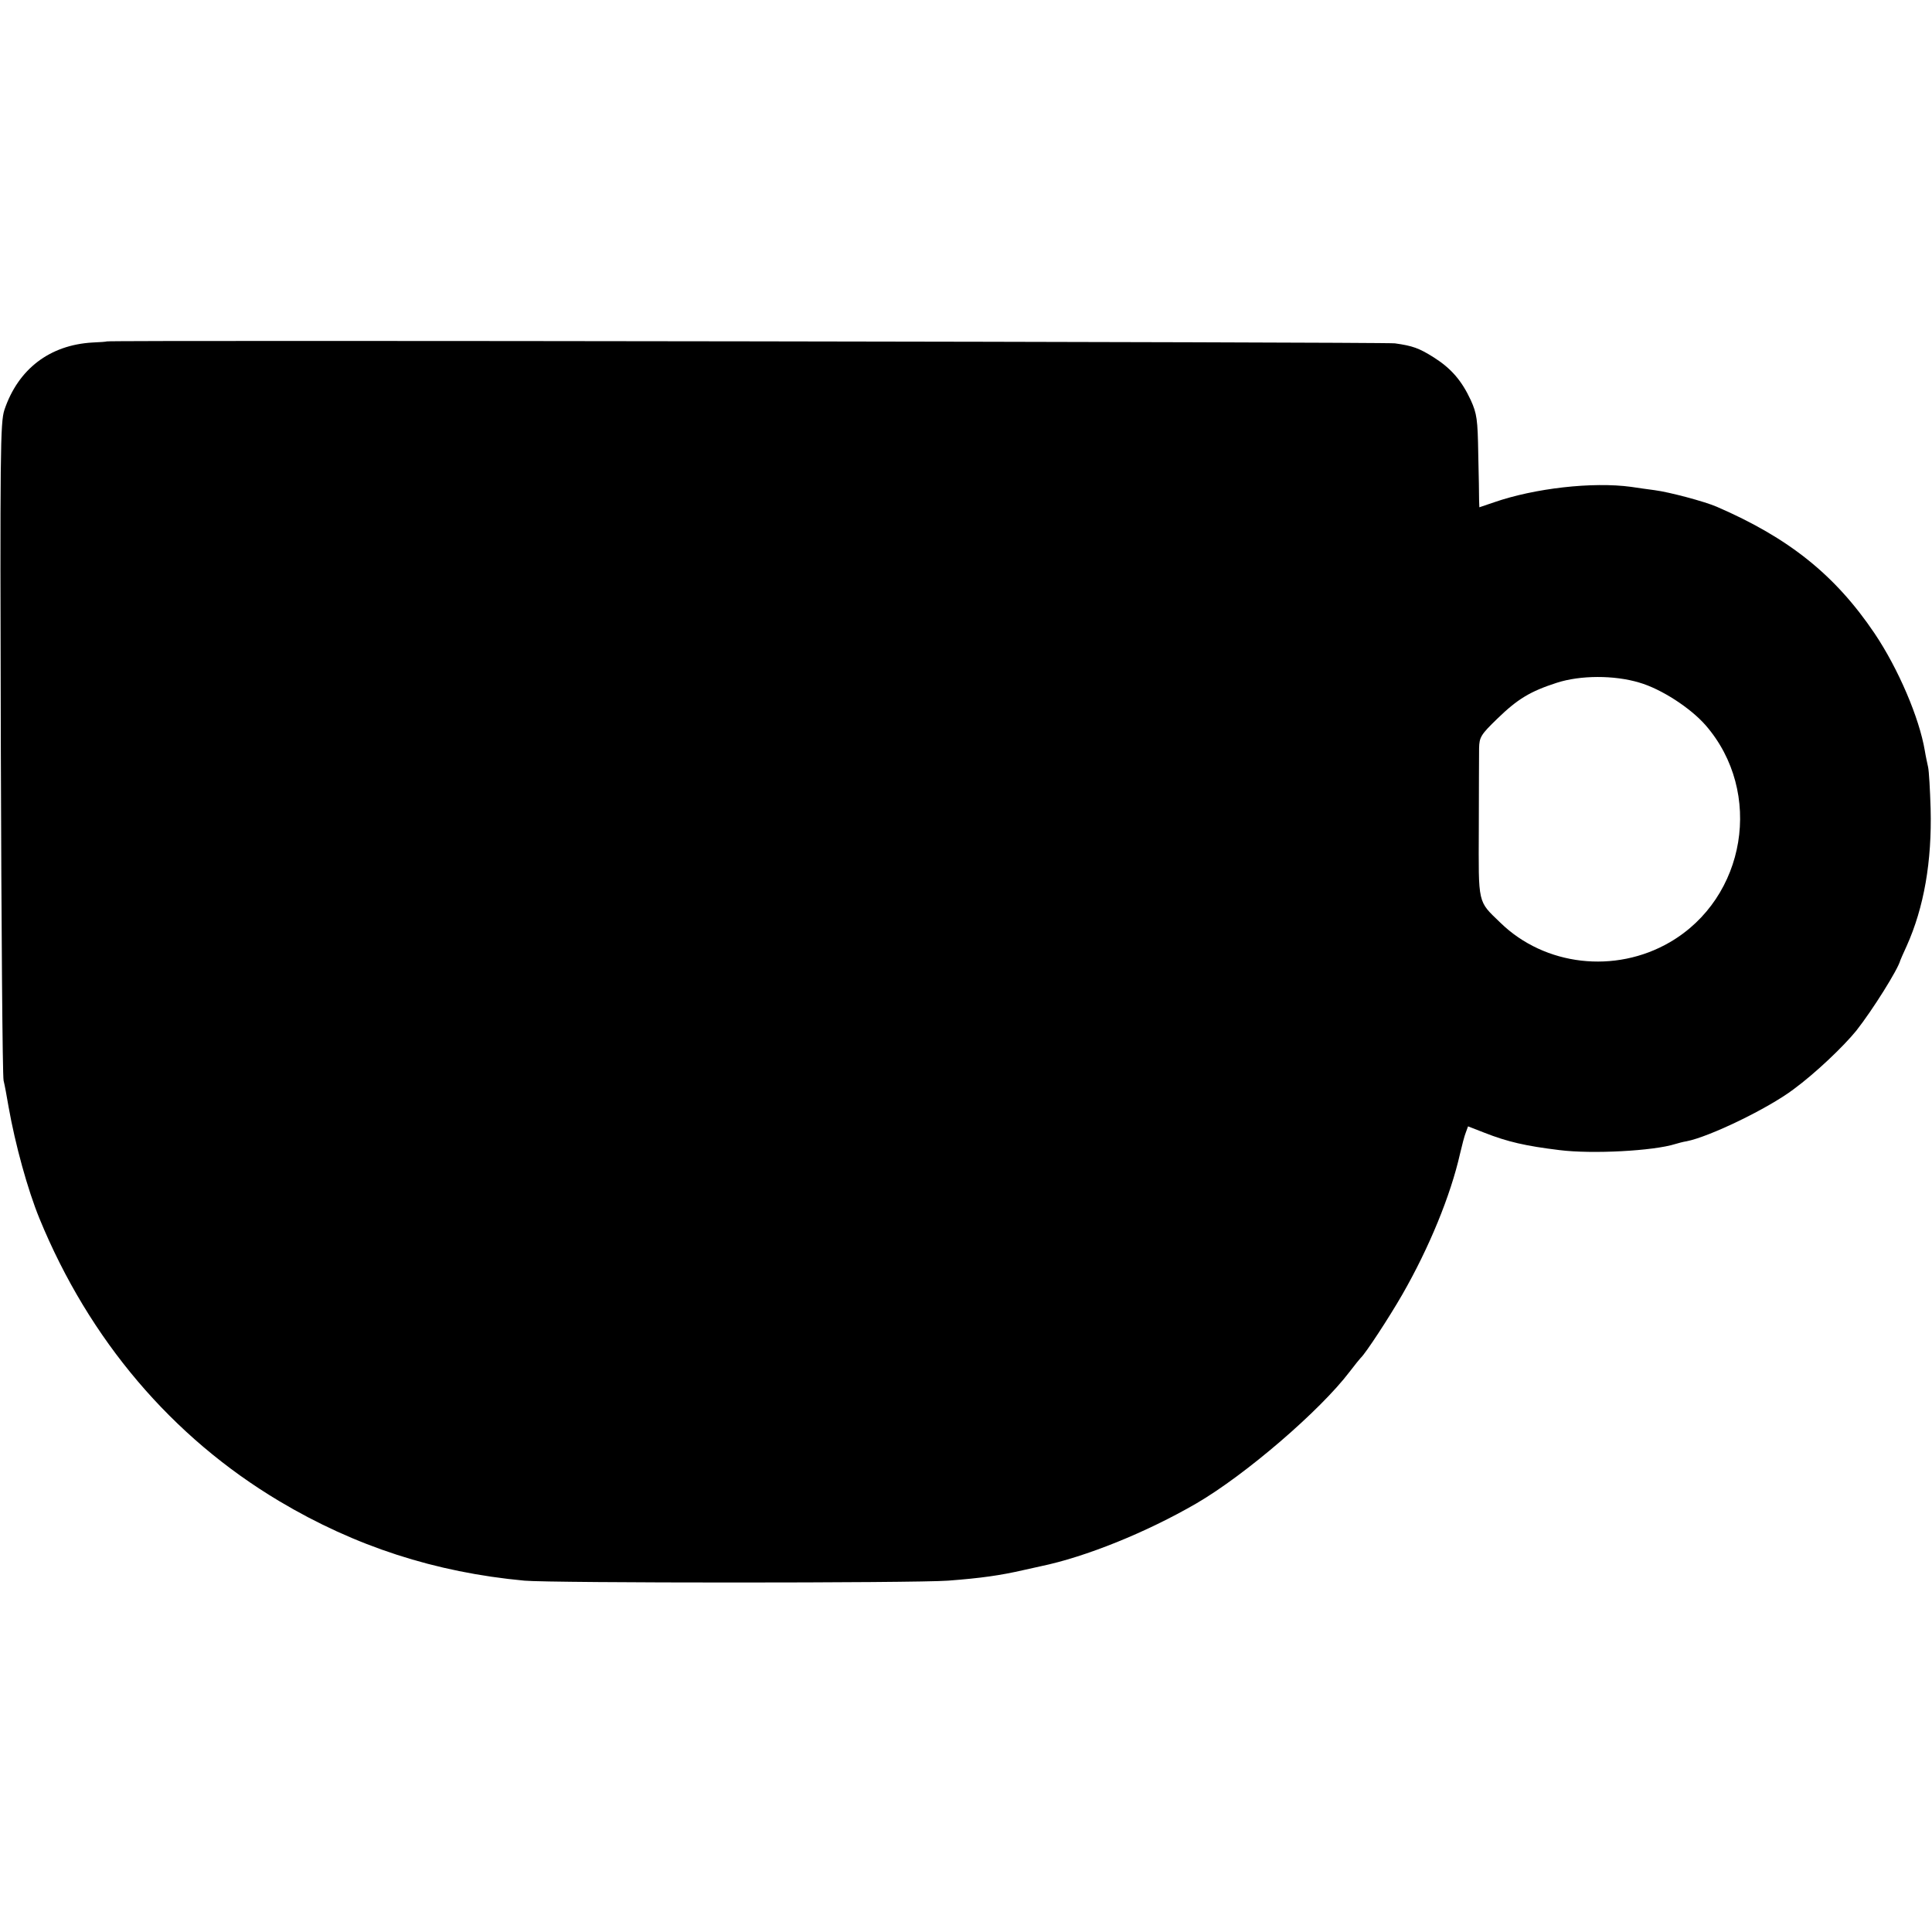
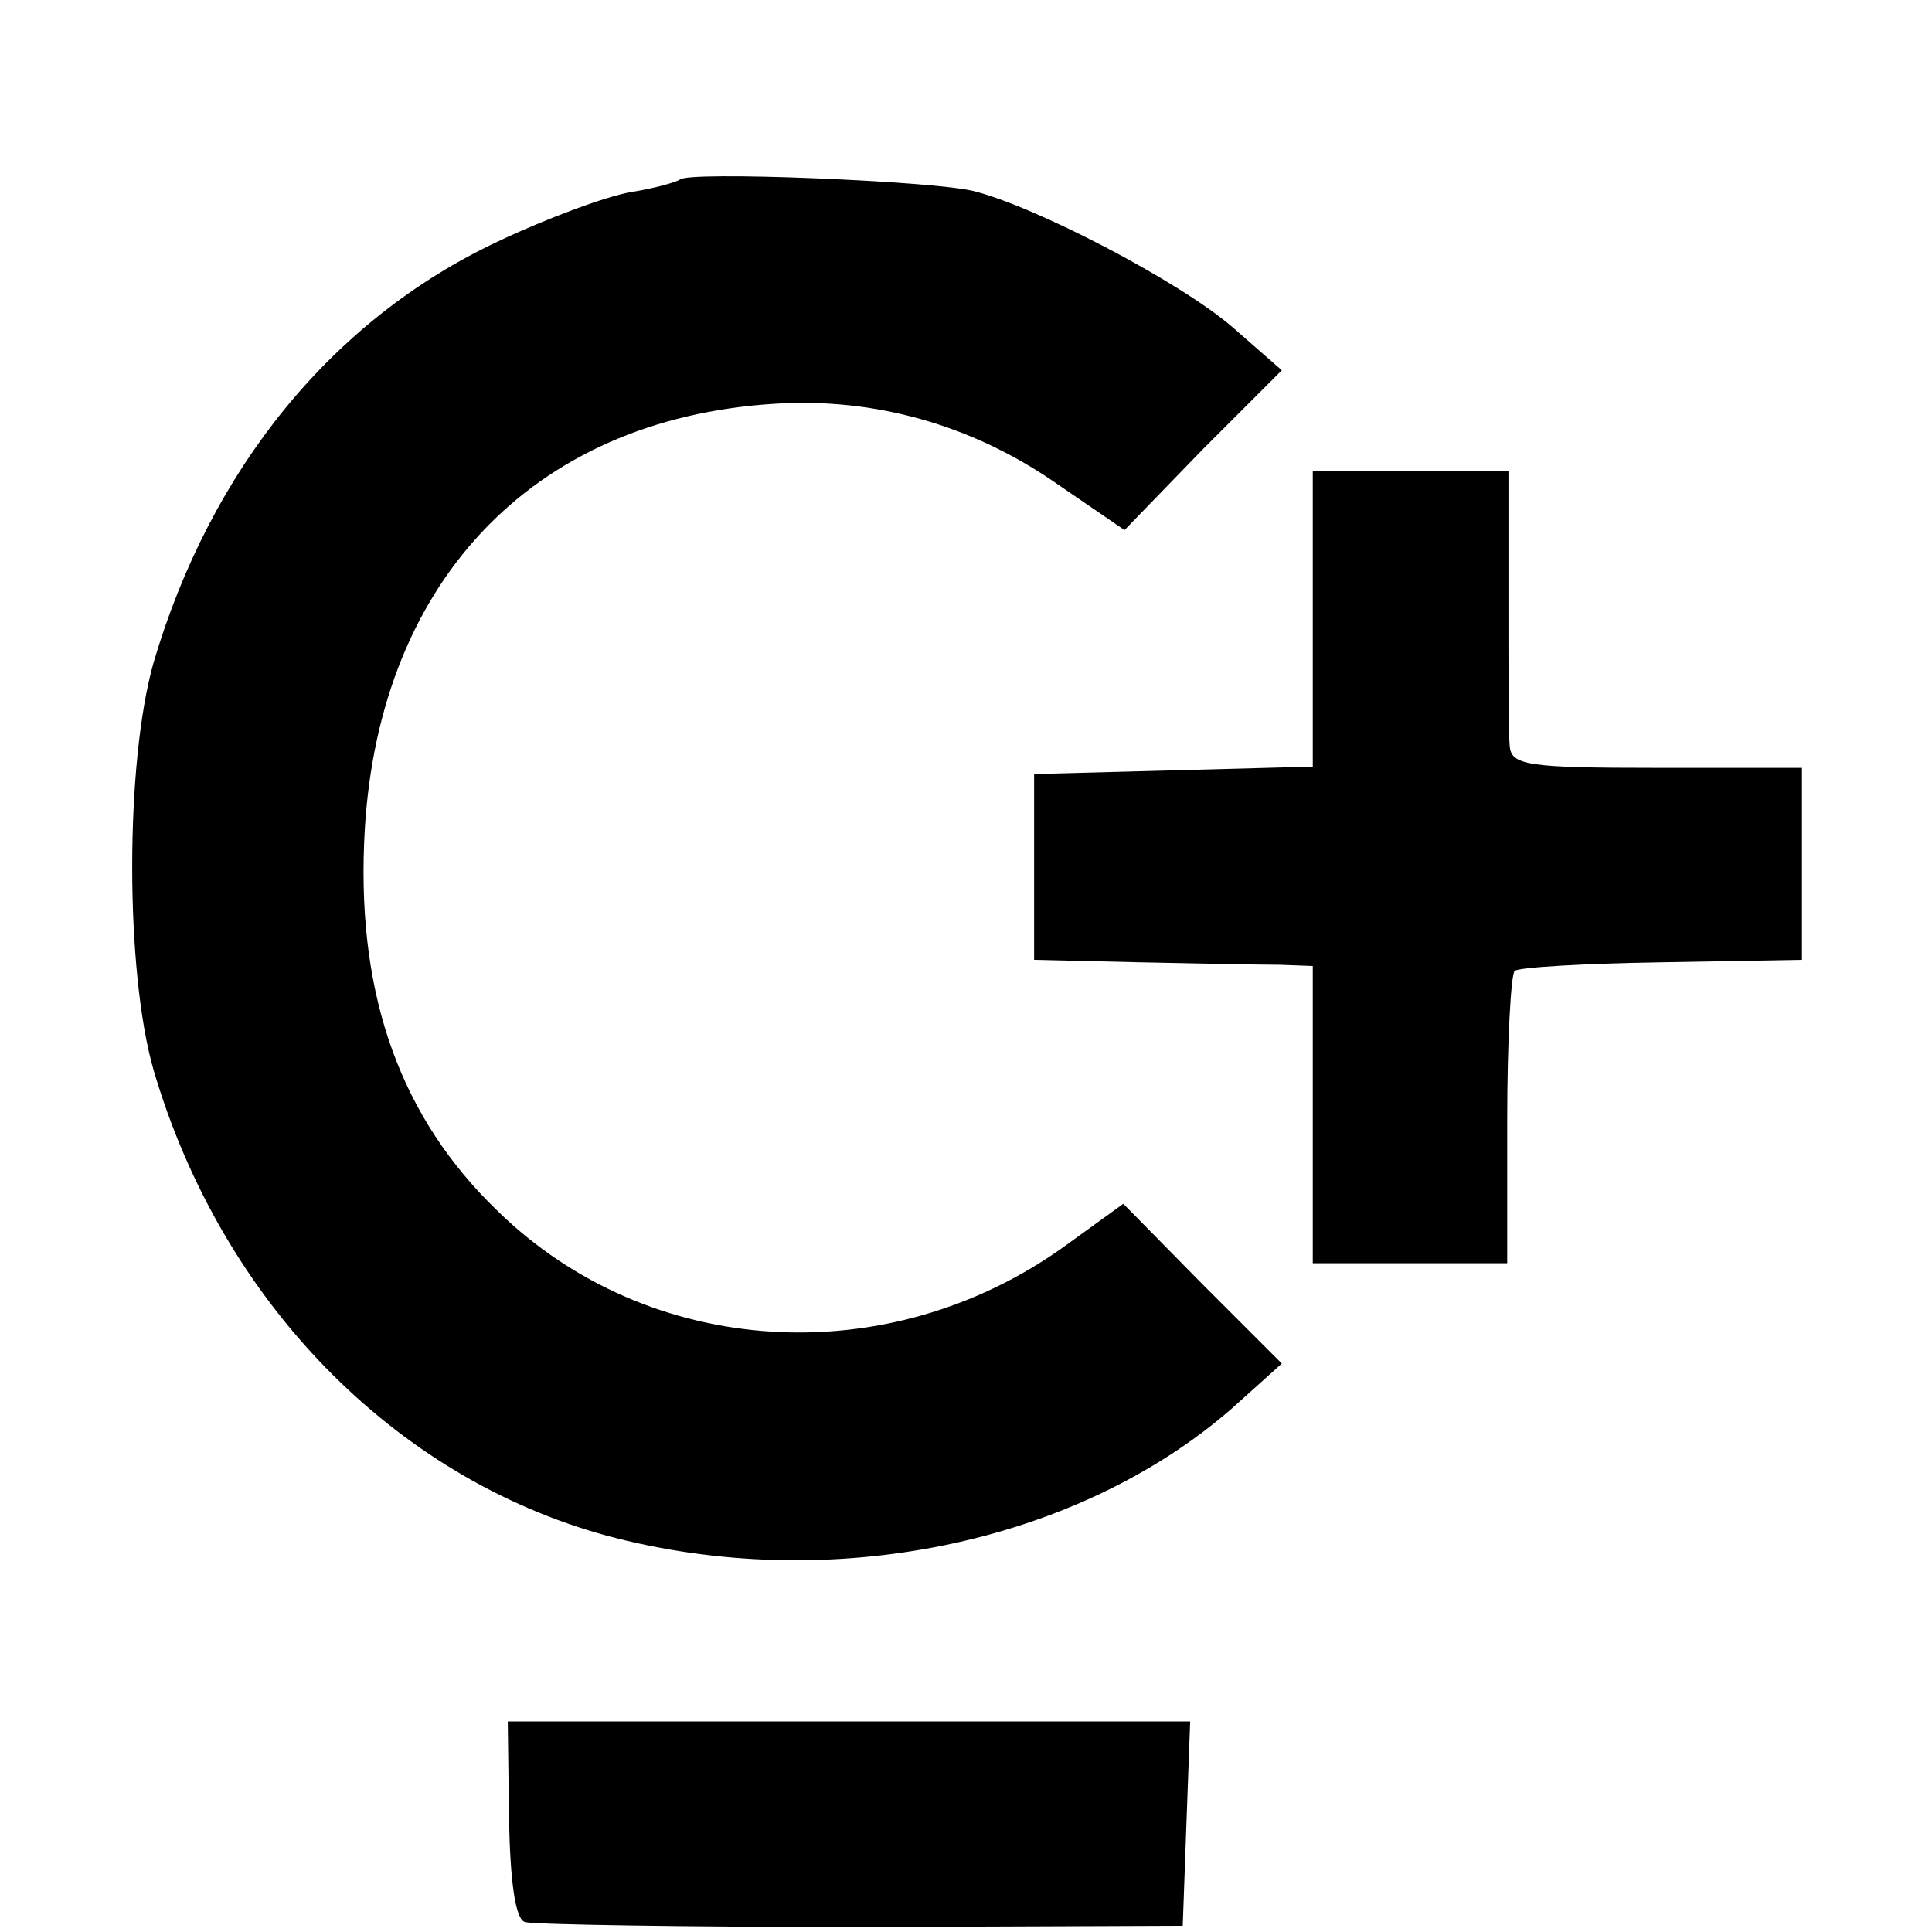
- <svg xmlns="http://www.w3.org/2000/svg" version="1.0" width="700pt" height="700pt" viewBox="0 0 700 700" preserveAspectRatio="xMidYMid meet">
-   <g transform="translate(0,700) scale(0.1,-0.1)" fill="#000000" stroke="none">
-     <path d="M387 5763 c-1 -1 -24 -3 -52 -4 -155 -9 -269 -96 -319 -244 -15 -46 -16 -145 -13 -1225 2 -646 6 -1188 10 -1205 4 -16 12 -59 18 -95 24 -136 69 -300 112 -405 180 -439 480 -792 869 -1024 275 -164 565 -258 888 -288 97 -9 1416 -9 1535 0 119 9 189 19 272 38 27 6 55 12 63 14 164 34 384 123 565 228 177 103 448 336 555 477 19 25 37 47 40 50 17 15 104 148 151 230 97 169 175 359 209 510 7 30 16 65 21 77 l8 22 59 -23 c84 -33 149 -48 272 -63 119 -15 341 -3 420 22 10 3 28 8 41 10 82 16 294 118 387 188 79 58 181 155 228 213 59 75 151 222 159 254 1 3 11 26 23 52 63 140 92 307 87 498 -2 69 -6 136 -9 150 -3 14 -9 41 -12 60 -20 119 -96 297 -182 425 -143 212 -311 346 -572 459 -44 19 -171 53 -225 60 -22 3 -60 8 -85 12 -140 19 -350 -5 -497 -56 l-53 -18 -1 26 c0 15 -1 90 -3 167 -2 126 -5 146 -27 195 -33 71 -71 115 -134 155 -54 34 -77 42 -141 51 -35 5 -4663 12 -4667 7z m5552 -1236 c80 -23 186 -92 241 -155 210 -242 147 -625 -130 -786 -198 -115 -453 -86 -614 71 -83 80 -79 64 -78 341 0 136 1 267 1 291 1 40 6 49 66 107 73 71 119 99 215 130 86 28 209 28 299 1z" />
+ <svg xmlns="http://www.w3.org/2000/svg" version="1.0" width="156pt" height="156pt" viewBox="0 0 156 156" preserveAspectRatio="xMidYMid meet">
+   <g transform="translate(0,156) scale(0.1,-0.1)" fill="#000000" stroke="none">
+     <path d="M549 1415 c-3 -2 -20 -7 -39 -10 -19 -3 -68 -21 -108 -40 -134 -63 -232 -184 -278 -340 -23 -81 -23 -249 0 -329 55 -187 194 -329 366 -376 179 -48 379 -7 505 103 l40 36 -64 64 -64 65 -47 -34 c-143 -103 -336 -91 -458 28 -78 75 -113 172 -108 297 8 208 134 343 332 355 80 5 158 -17 225 -63 l57 -39 63 65 64 64 -40 35 c-43 37 -160 98 -210 110 -35 8 -230 16 -236 9z" />
+     <path d="M1060 1060 l0 -119 -112 -3 -113 -3 0 -75 0 -75 85 -2 c47 -1 97 -2 113 -2 l27 -1 0 -120 0 -120 78 0 79 0 0 115 c0 64 3 118 6 121 3 3 56 6 119 7 l113 2 0 78 0 77 -117 0 c-105 0 -118 2 -119 18 -1 9 -1 63 -1 120 l0 102 -79 0 -79 0 0 -120z" />
+     <path d="M411 91 c1 -50 5 -81 13 -83 6 -2 128 -4 271 -4 l260 1 3 83 3 82 -276 0 -275 0 1 -79z" />
  </g>
</svg>
